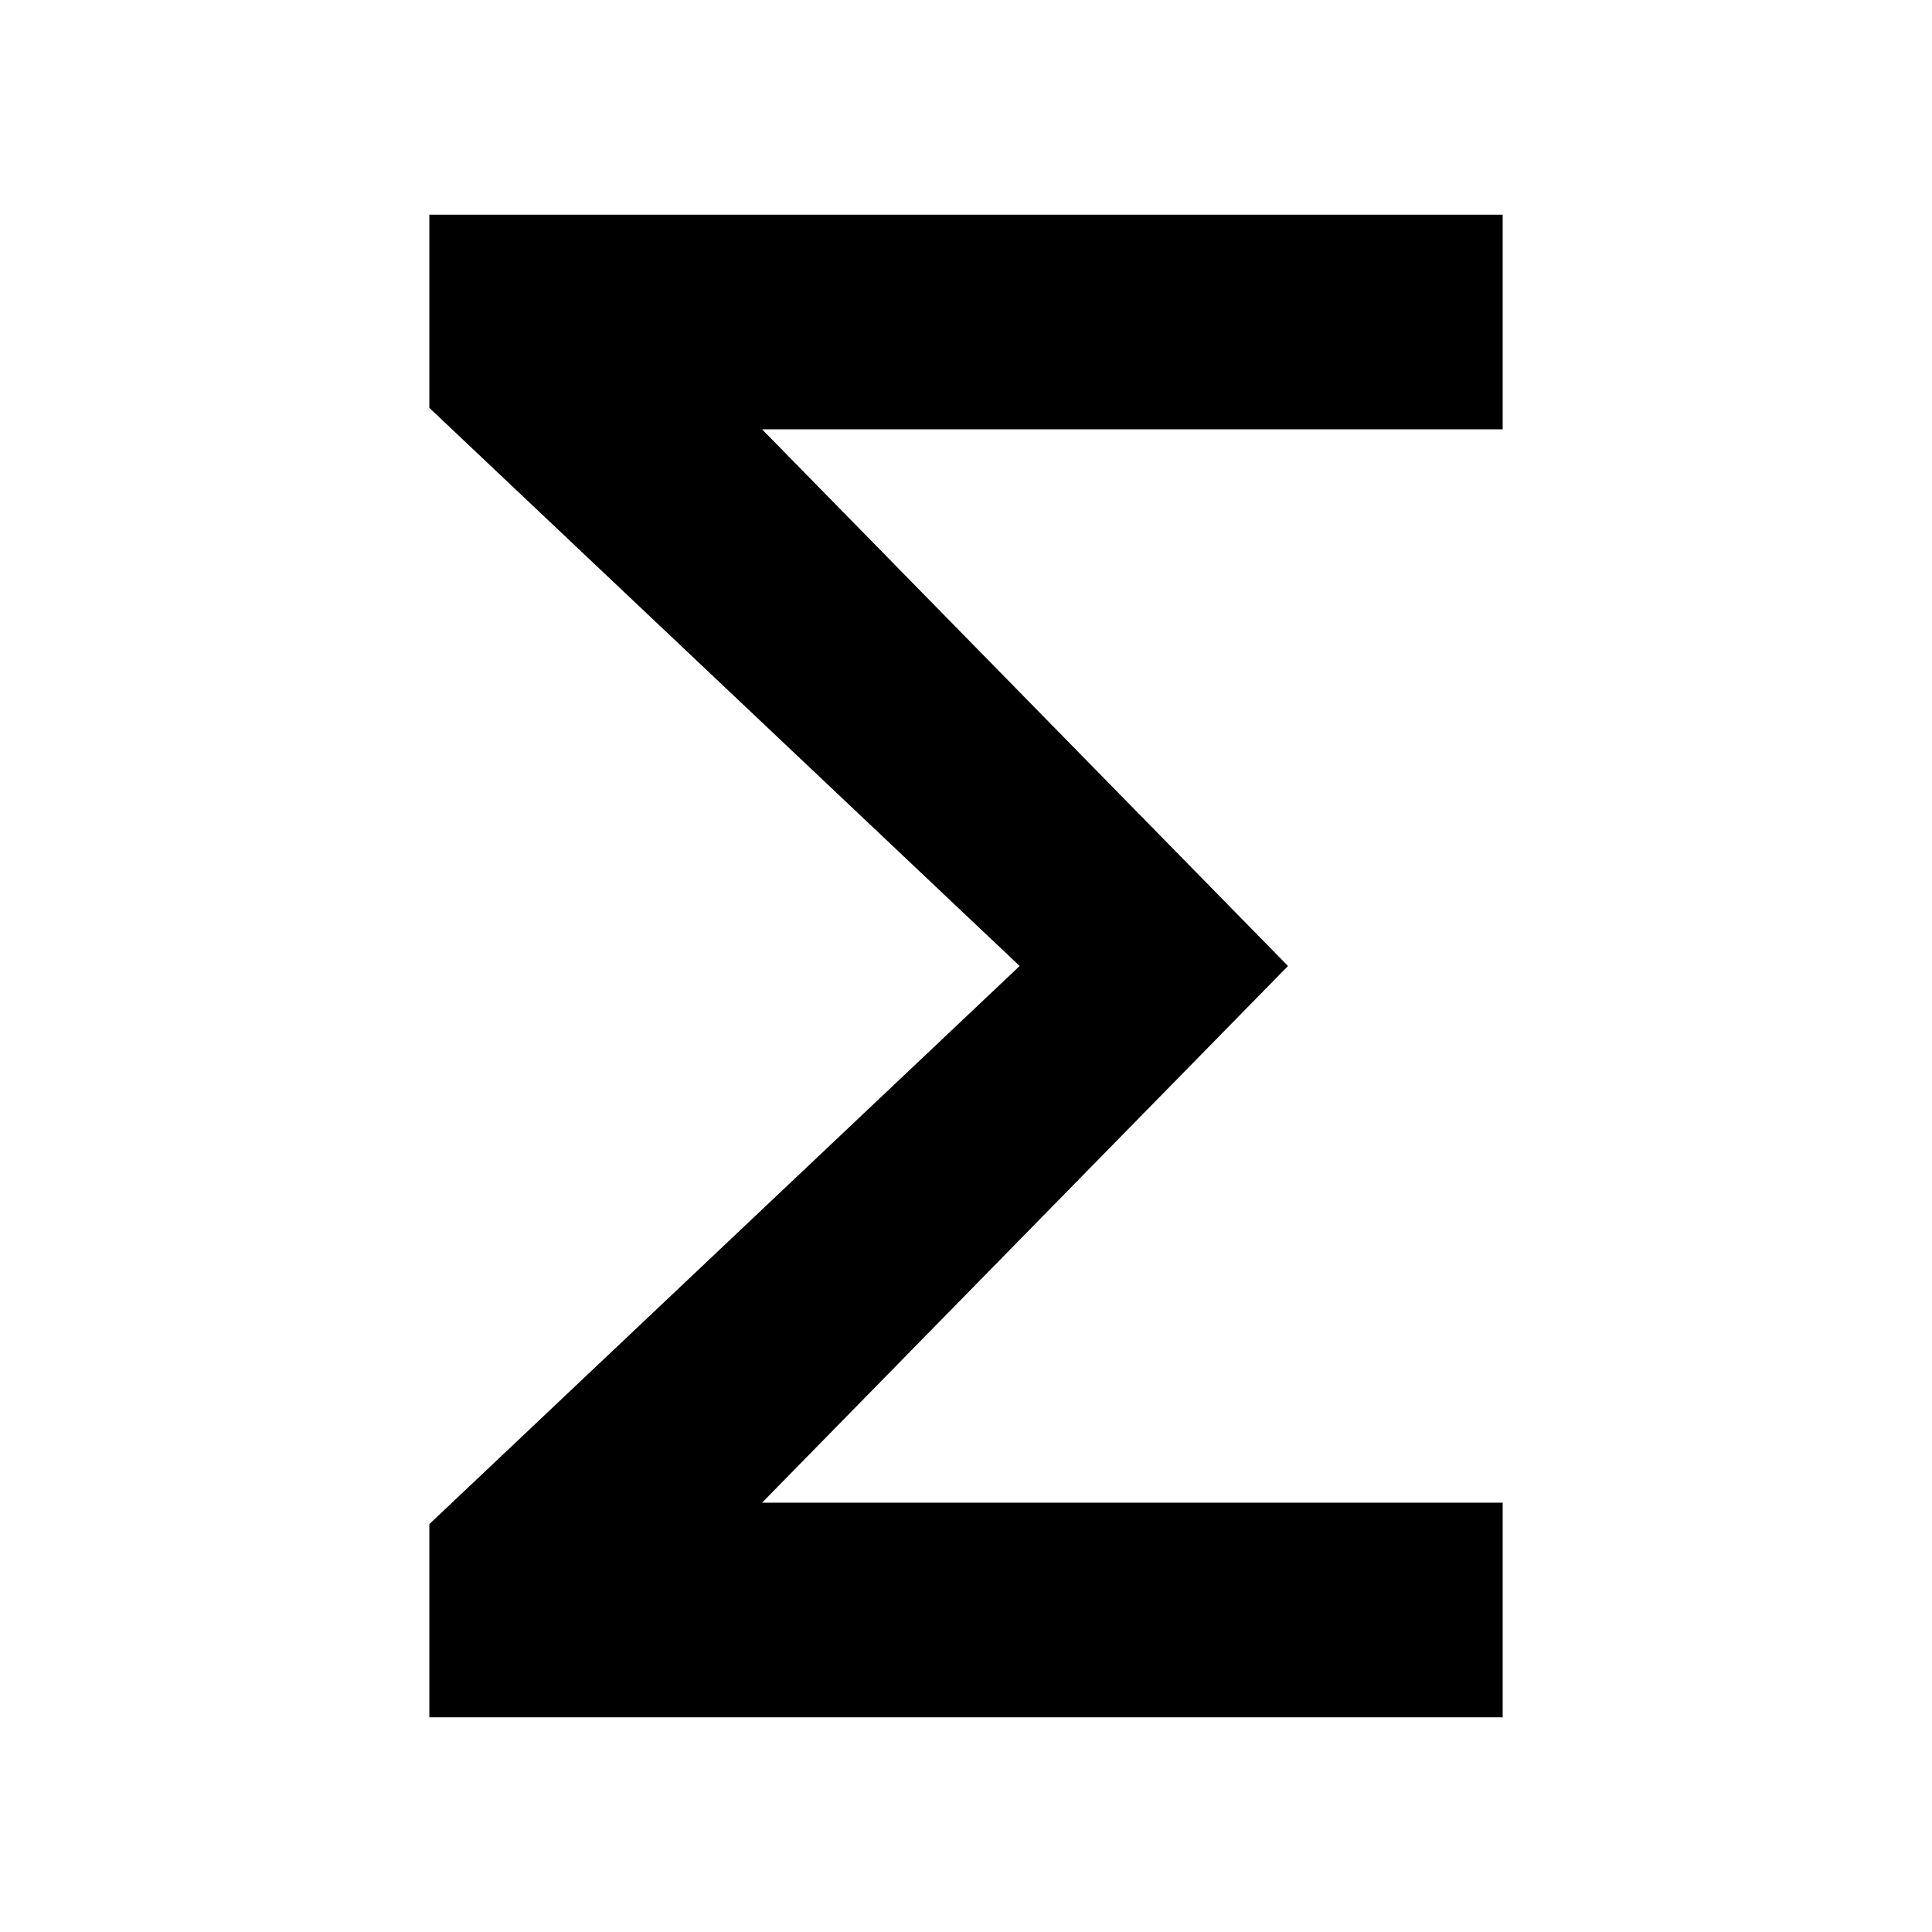
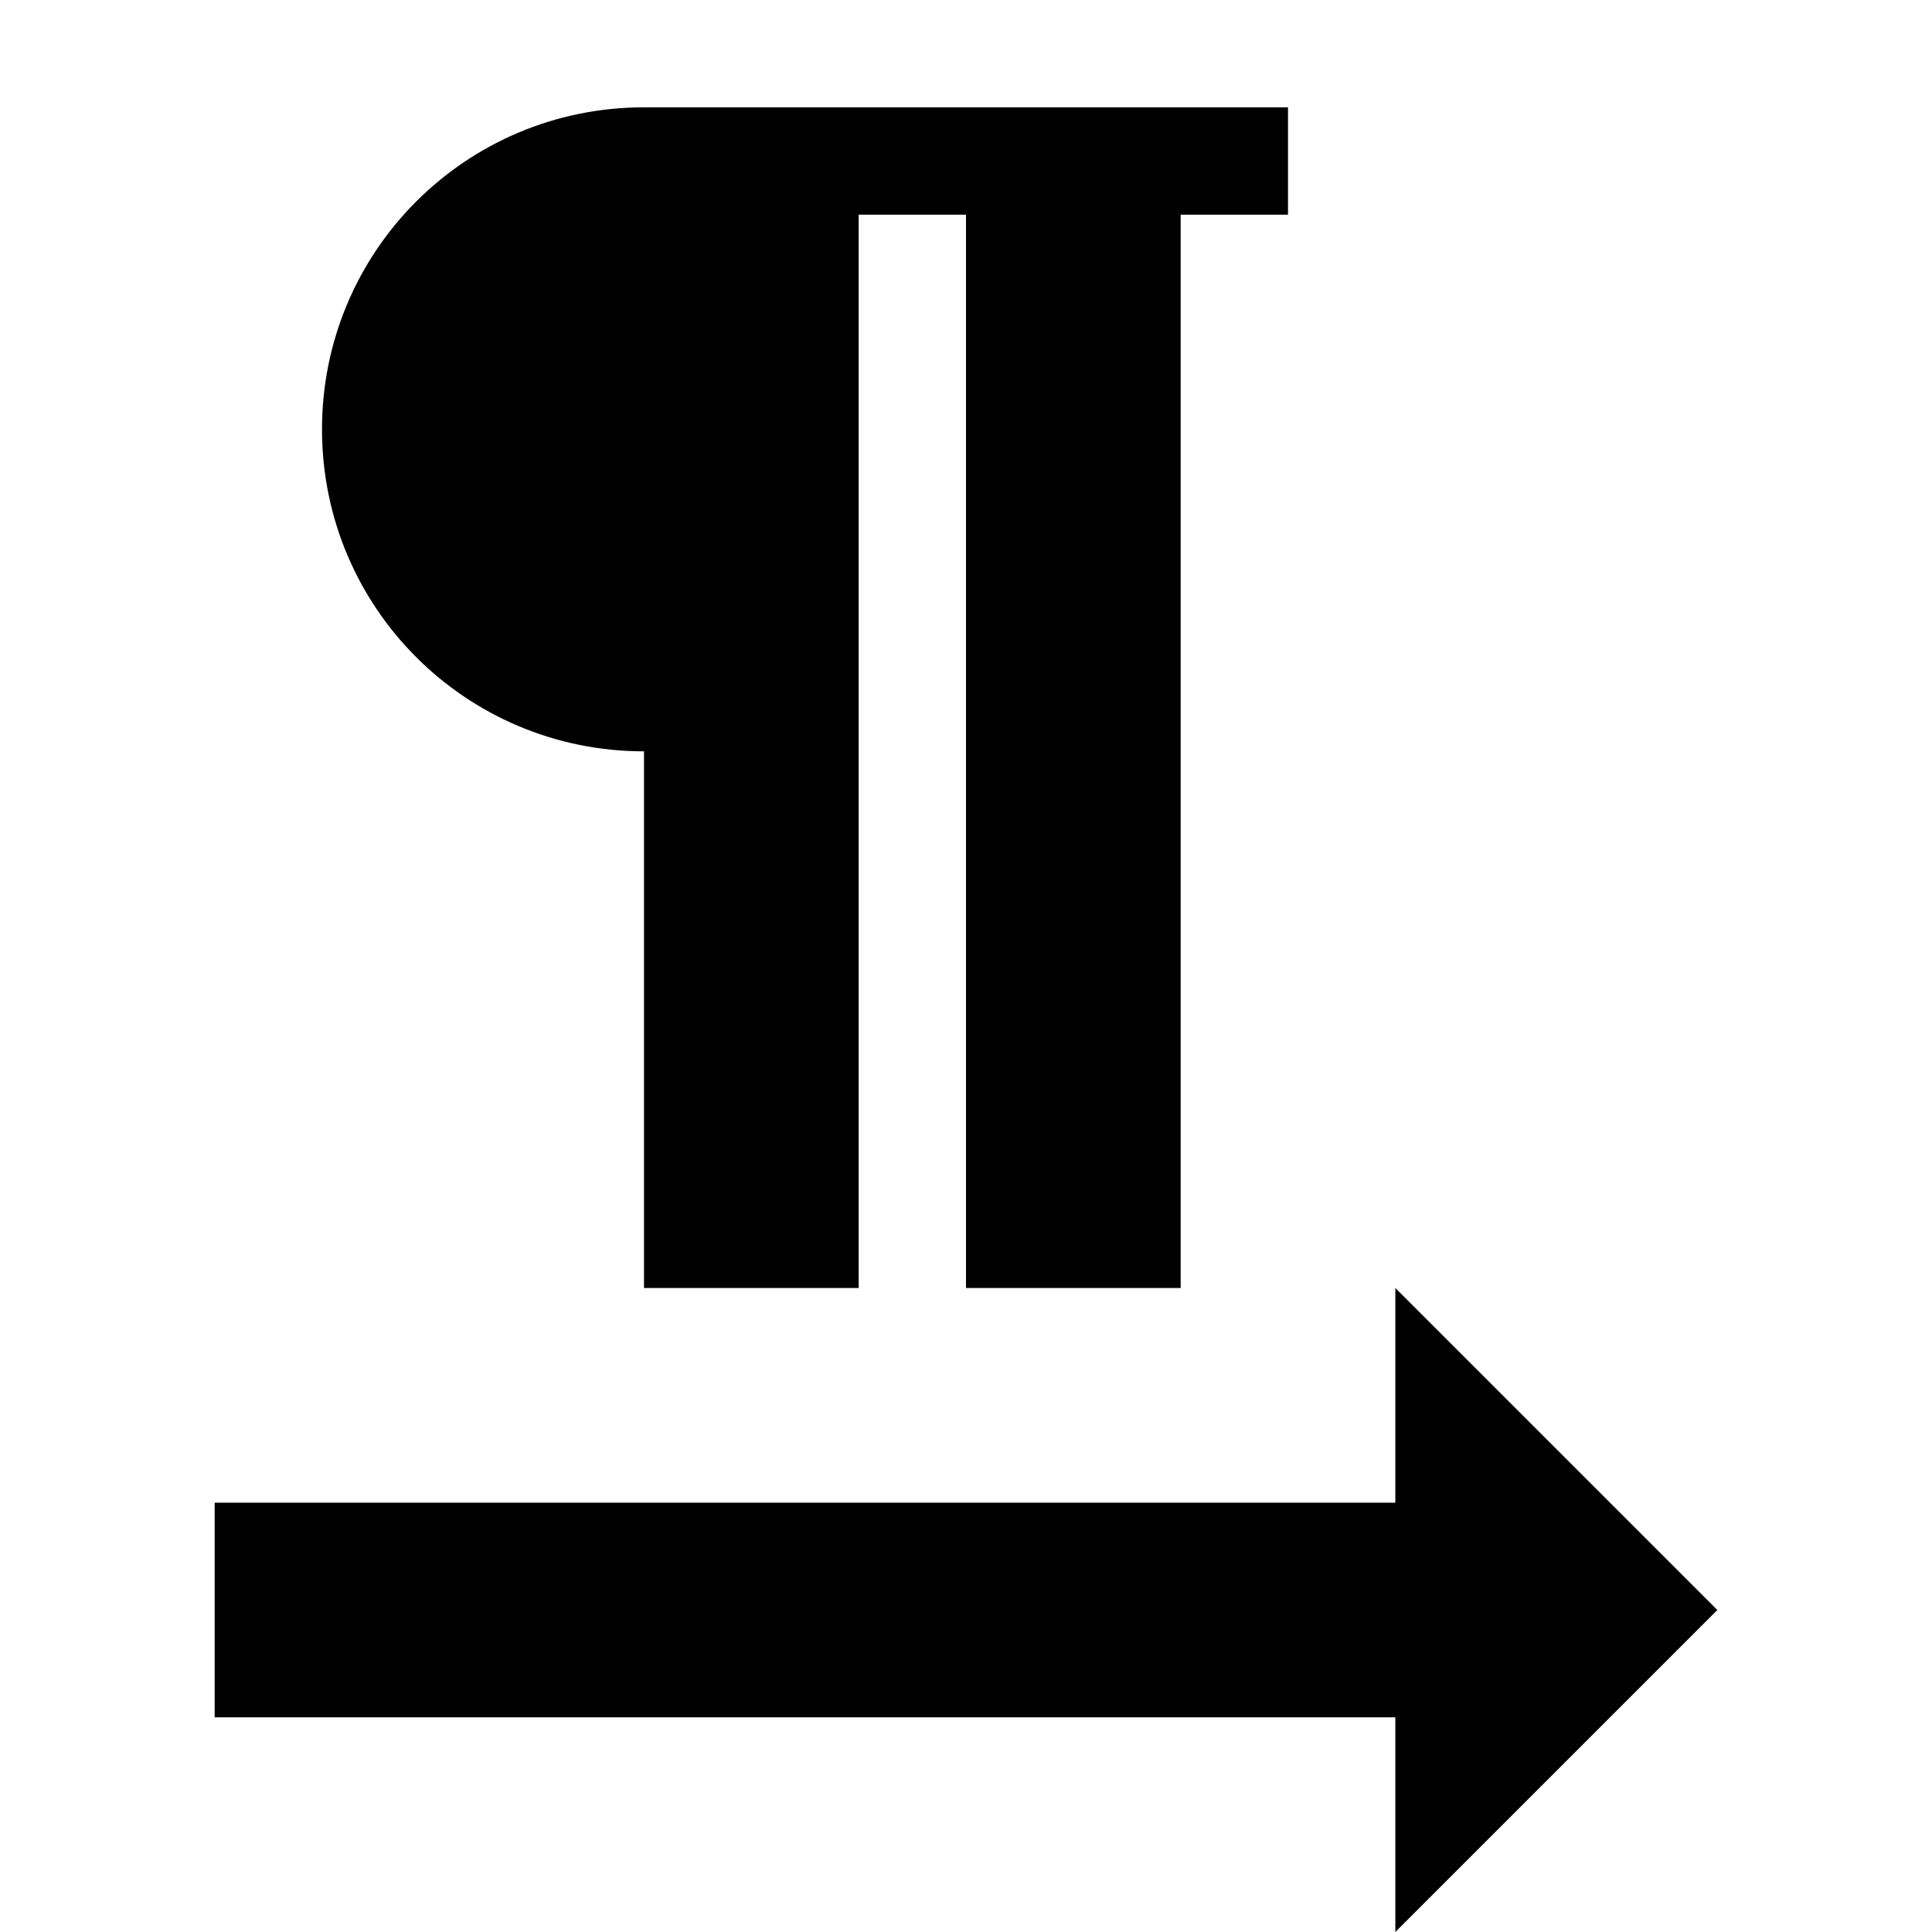
<svg xmlns="http://www.w3.org/2000/svg" width="18" height="18" viewBox="0 0 18 18">
+   <path d="M6 7v5h2v-10h1v10h2v-10h1v-1h-6c-1.66 0-3 1.34-3 3s1.34 3 3 3zm10 8l-3-3v2h-11v2h11v2l3-3z" />
  <path d="M0 0h18v18h-18z" fill="none" />
-   <path d="M14 2h-10v1.8l5.5 5.2-5.5 5.2v1.8h10v-2h-6.9l4.9-5-4.9-5h6.9z" />
</svg>
